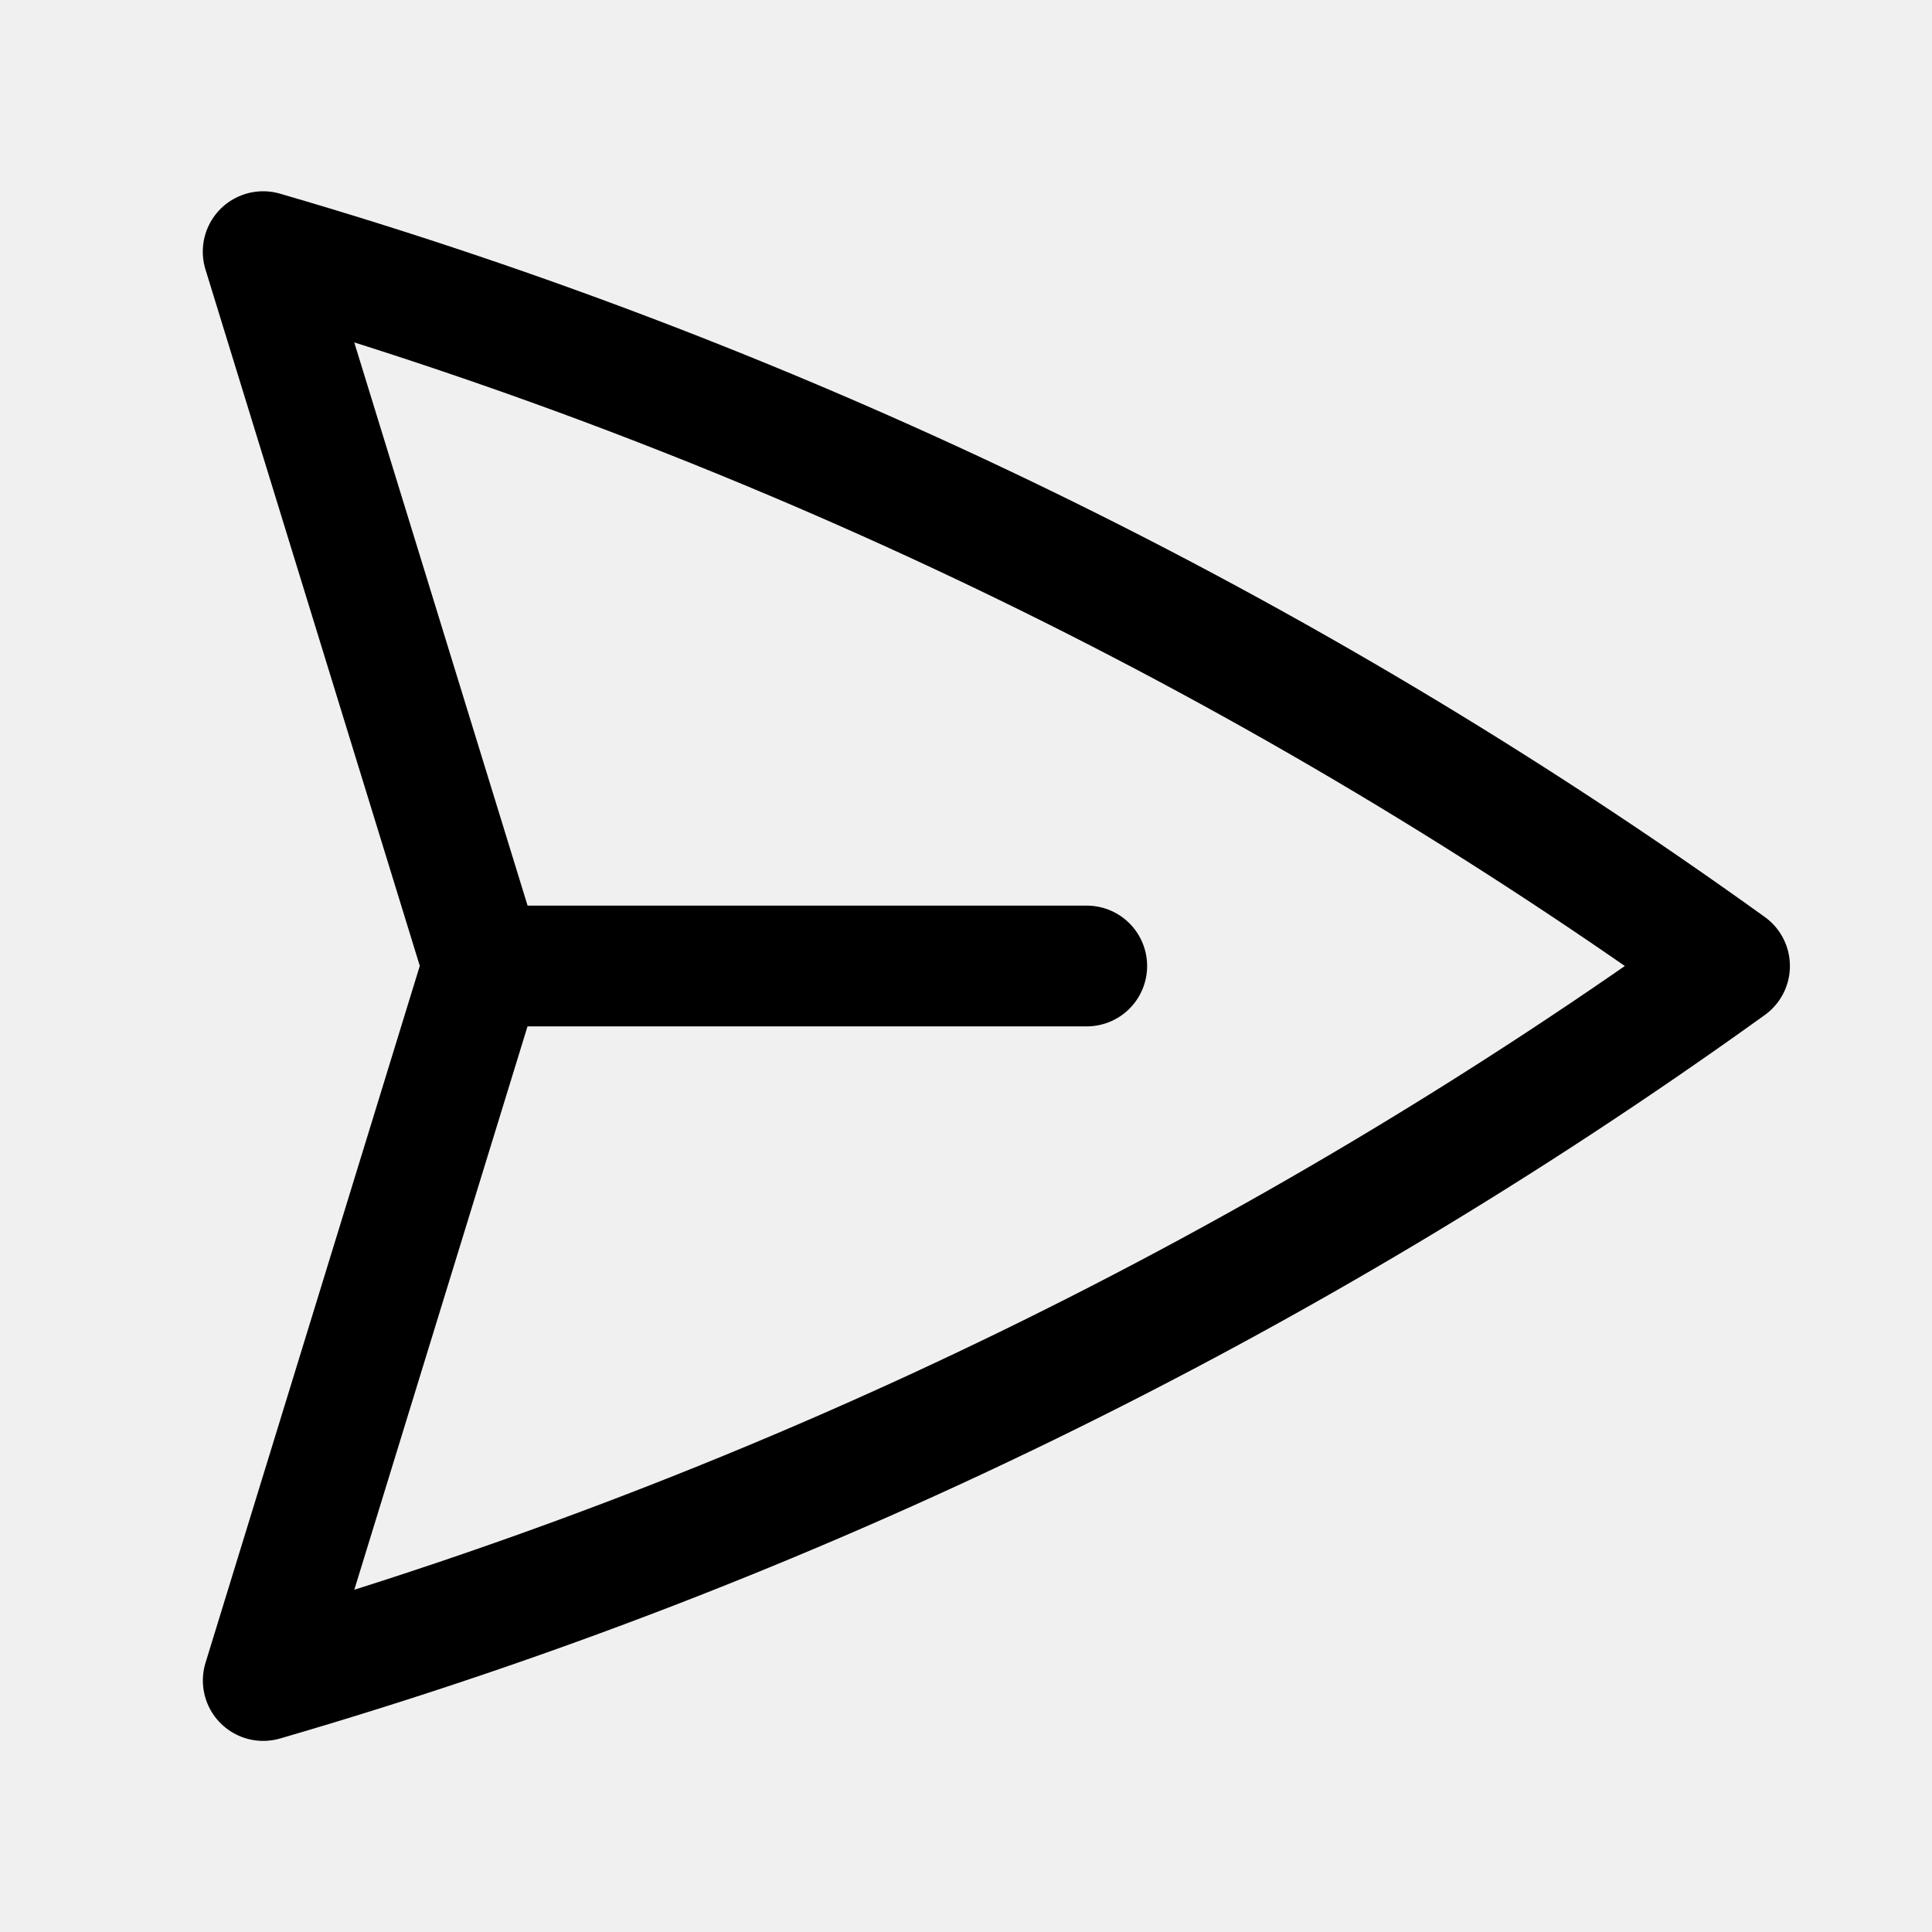
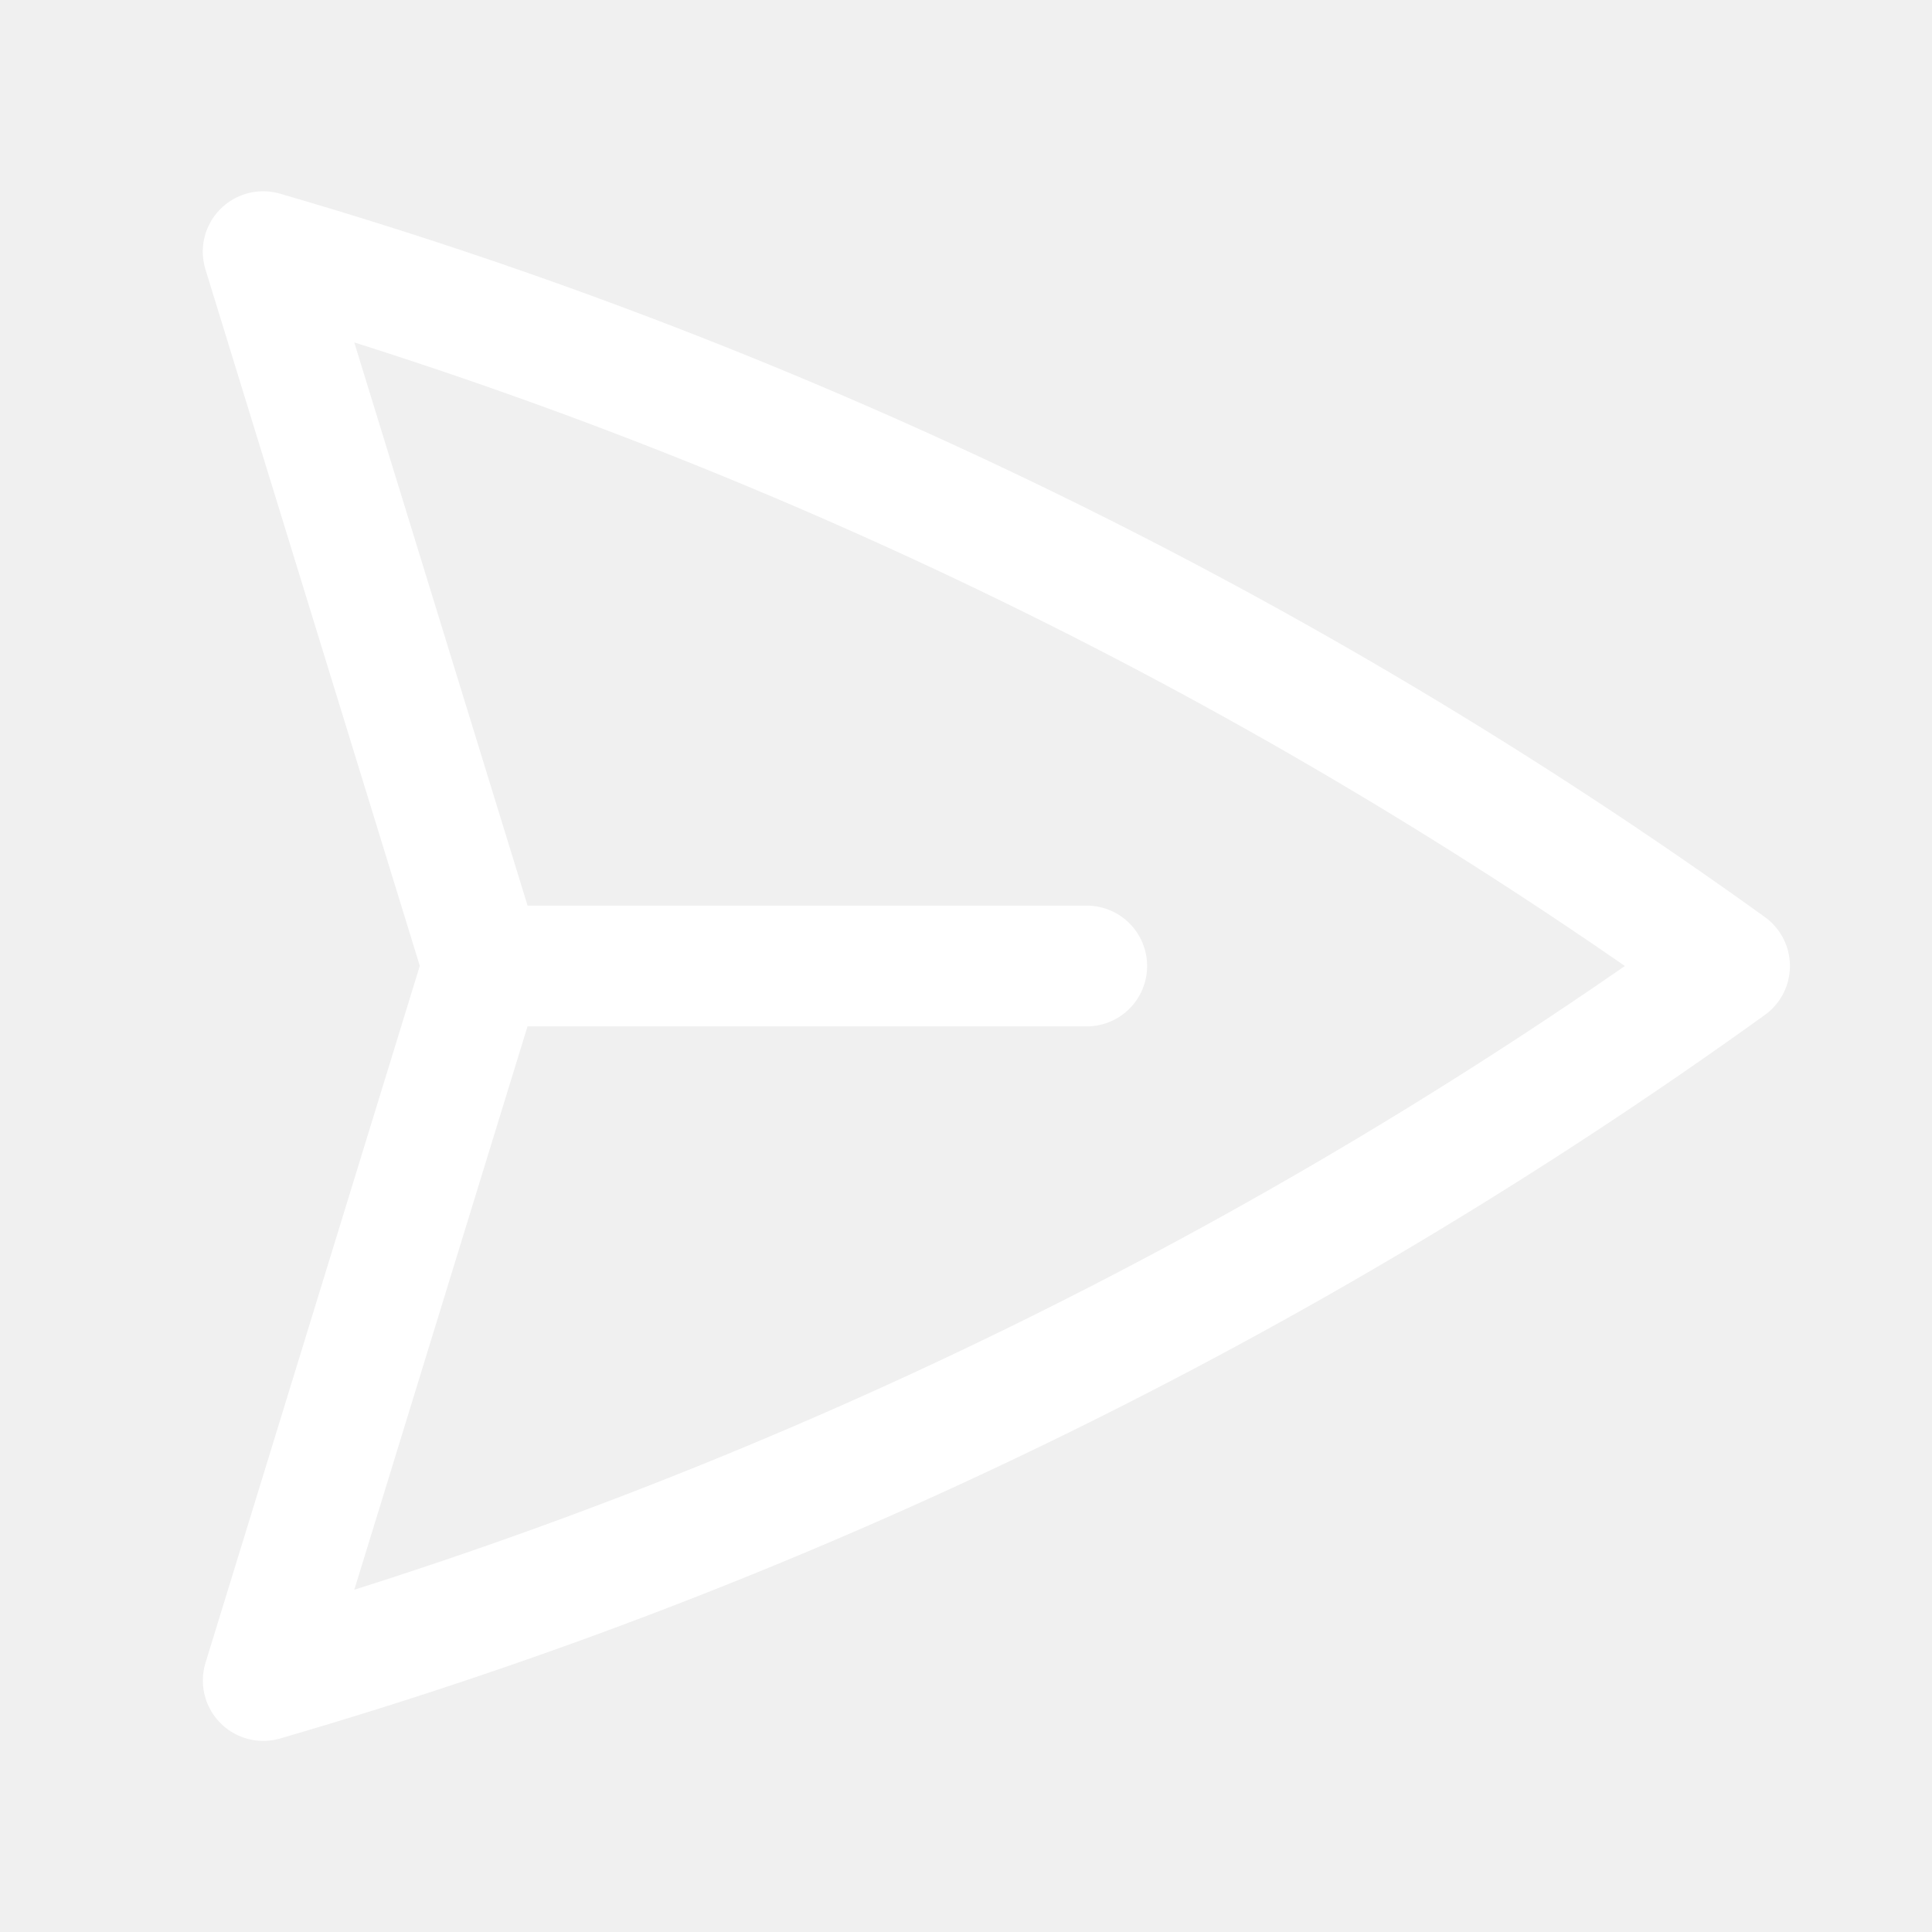
- <svg xmlns="http://www.w3.org/2000/svg" fill="none" viewBox="0 0 24 24" stroke-width="1.5" stroke="currentColor" class="w-6 h-6">
+ <svg xmlns="http://www.w3.org/2000/svg" fill="none" viewBox="0 0 24 24" stroke-width="1.5" stroke="white" class="w-6 h-6">
  <path stroke-linecap="round" stroke-linejoin="round" d="M6 12L3.269 3.126A59.768 59.768 0 0121.485 12 59.77 59.77 0 013.27 20.876L5.999 12zm0 0h7.5" />
</svg>
